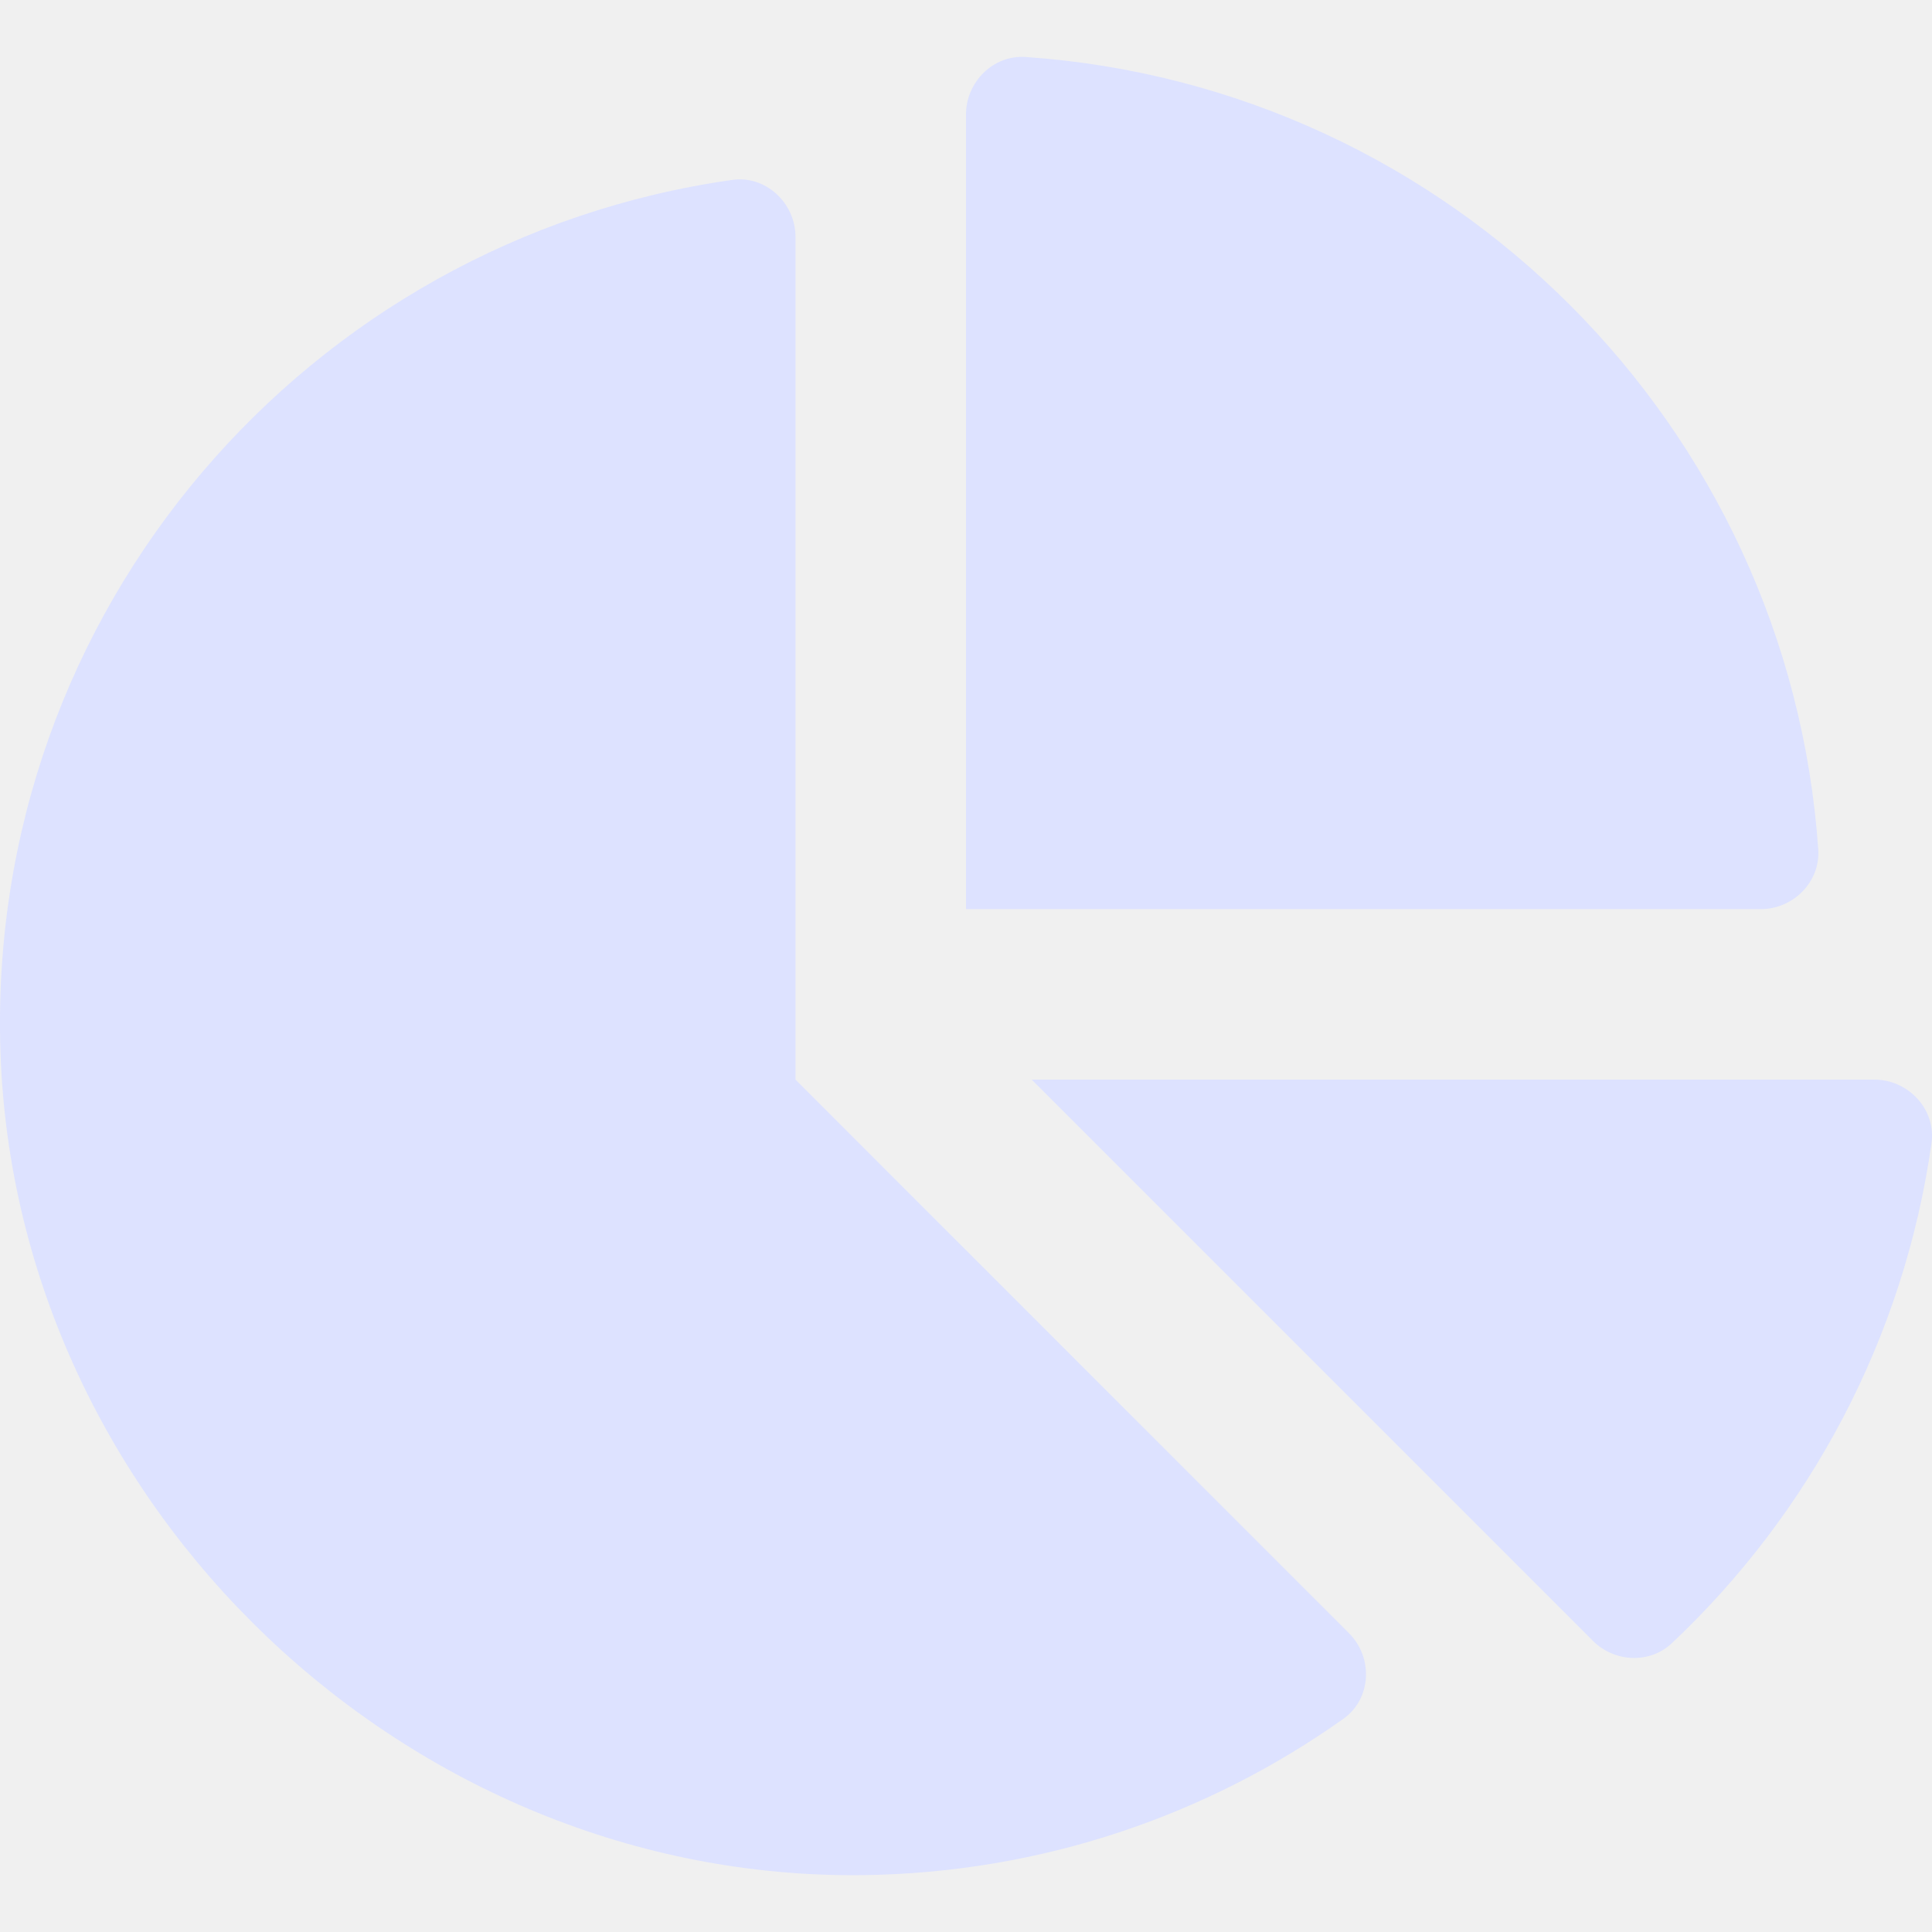
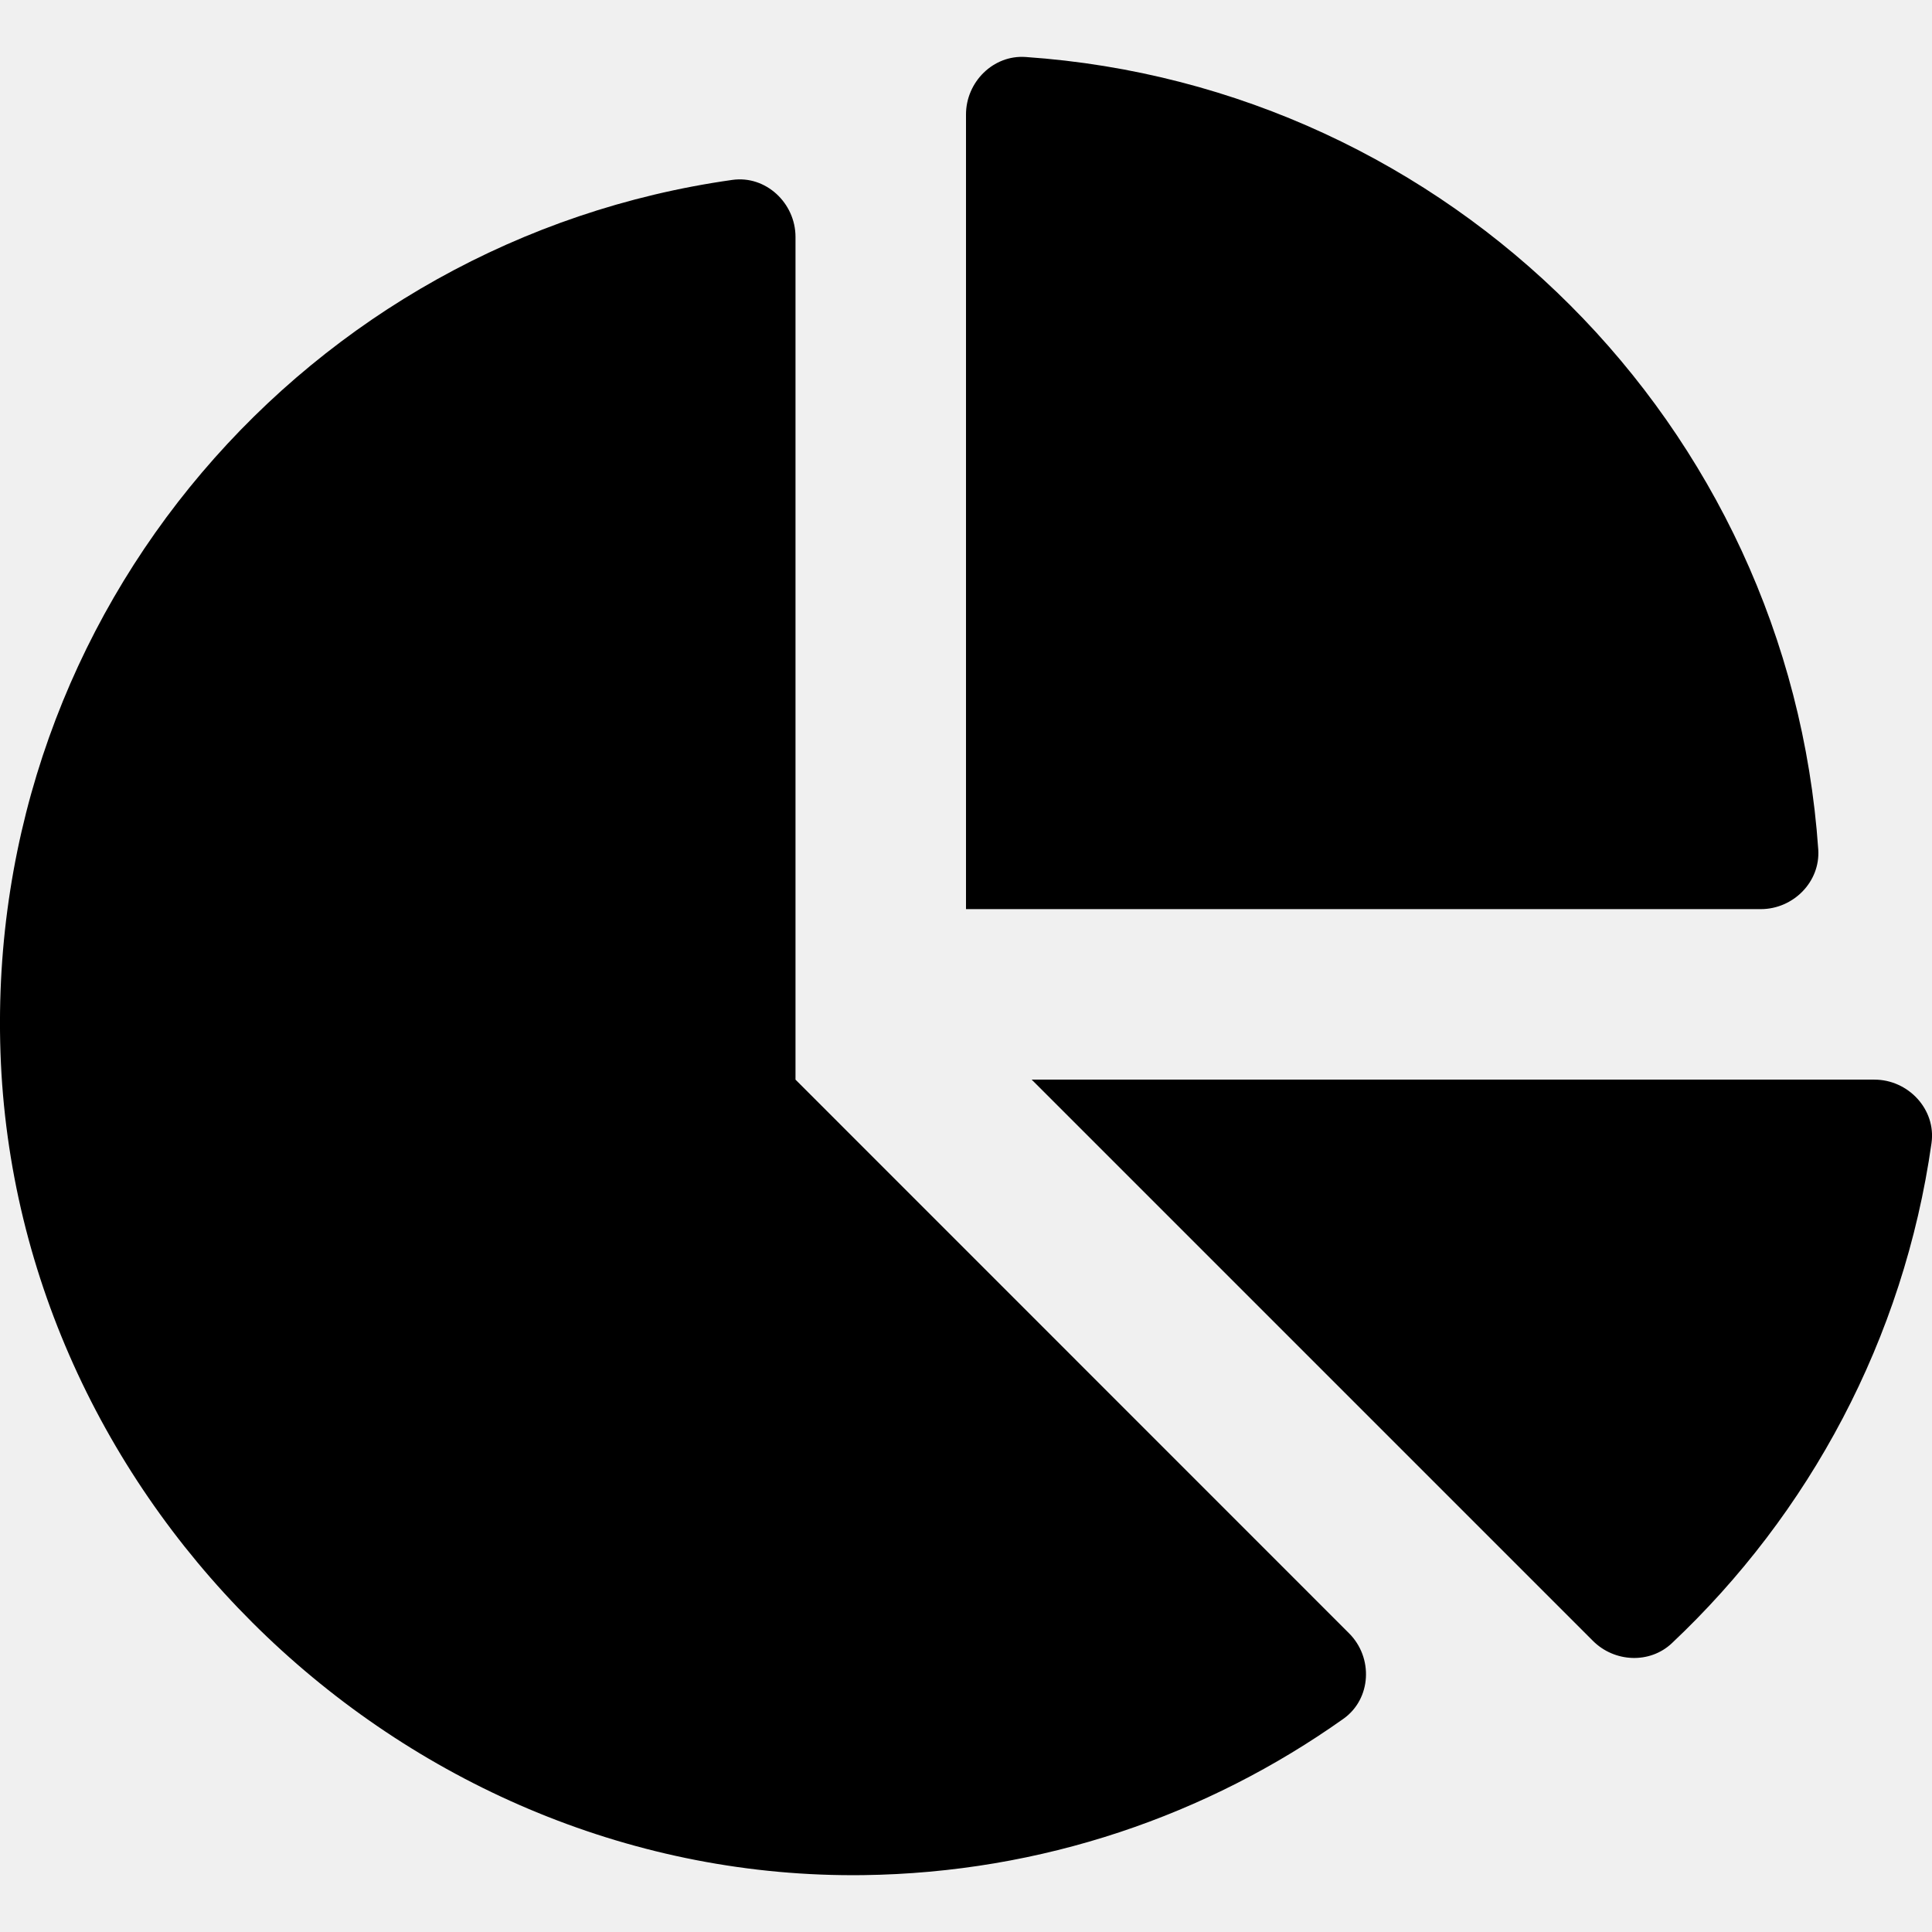
- <svg xmlns="http://www.w3.org/2000/svg" id="overview" width="16" height="16" viewBox="0 0 16 16" fill="none">
-   <g clip-path="url(#clip0_584_253)">
-     <path d="M15.523 8.941H8.544L13.192 13.589C13.37 13.767 13.662 13.781 13.845 13.609C14.983 12.537 15.766 11.091 15.996 9.466C16.035 9.188 15.804 8.941 15.523 8.941ZM15.058 7.035C14.815 3.522 12.008 0.714 8.494 0.472C8.226 0.453 8 0.679 8 0.948V7.529H14.582C14.85 7.529 15.076 7.304 15.058 7.035ZM6.588 8.941V1.962C6.588 1.681 6.341 1.45 6.064 1.49C2.559 1.985 -0.121 5.047 0.004 8.717C0.132 12.486 3.377 15.576 7.148 15.529C8.63 15.51 10 15.033 11.126 14.234C11.358 14.069 11.374 13.727 11.172 13.526L6.588 8.941Z" fill="#DDE2FF" />
-   </g>
-   <defs>
-     <clipPath id="clip0_584_253">
-       <rect width="16" height="16" fill="white" />
-     </clipPath>
-   </defs>
+ <svg xmlns="http://www.w3.org/2000/svg" id="overview" width="16" height="16" viewBox="0 0 16 16" fill="currentColor">
+   <path d="M15.523 8.941H8.544L13.192 13.589C13.37 13.767 13.662 13.781 13.845 13.609C14.983 12.537 15.766 11.091 15.996 9.466C16.035 9.188 15.804 8.941 15.523 8.941ZM15.058 7.035C14.815 3.522 12.008 0.714 8.494 0.472C8.226 0.453 8 0.679 8 0.948V7.529H14.582C14.85 7.529 15.076 7.304 15.058 7.035ZM6.588 8.941V1.962C6.588 1.681 6.341 1.45 6.064 1.49C2.559 1.985 -0.121 5.047 0.004 8.717C0.132 12.486 3.377 15.576 7.148 15.529C8.63 15.51 10 15.033 11.126 14.234C11.358 14.069 11.374 13.727 11.172 13.526L6.588 8.941Z" />
</svg>
